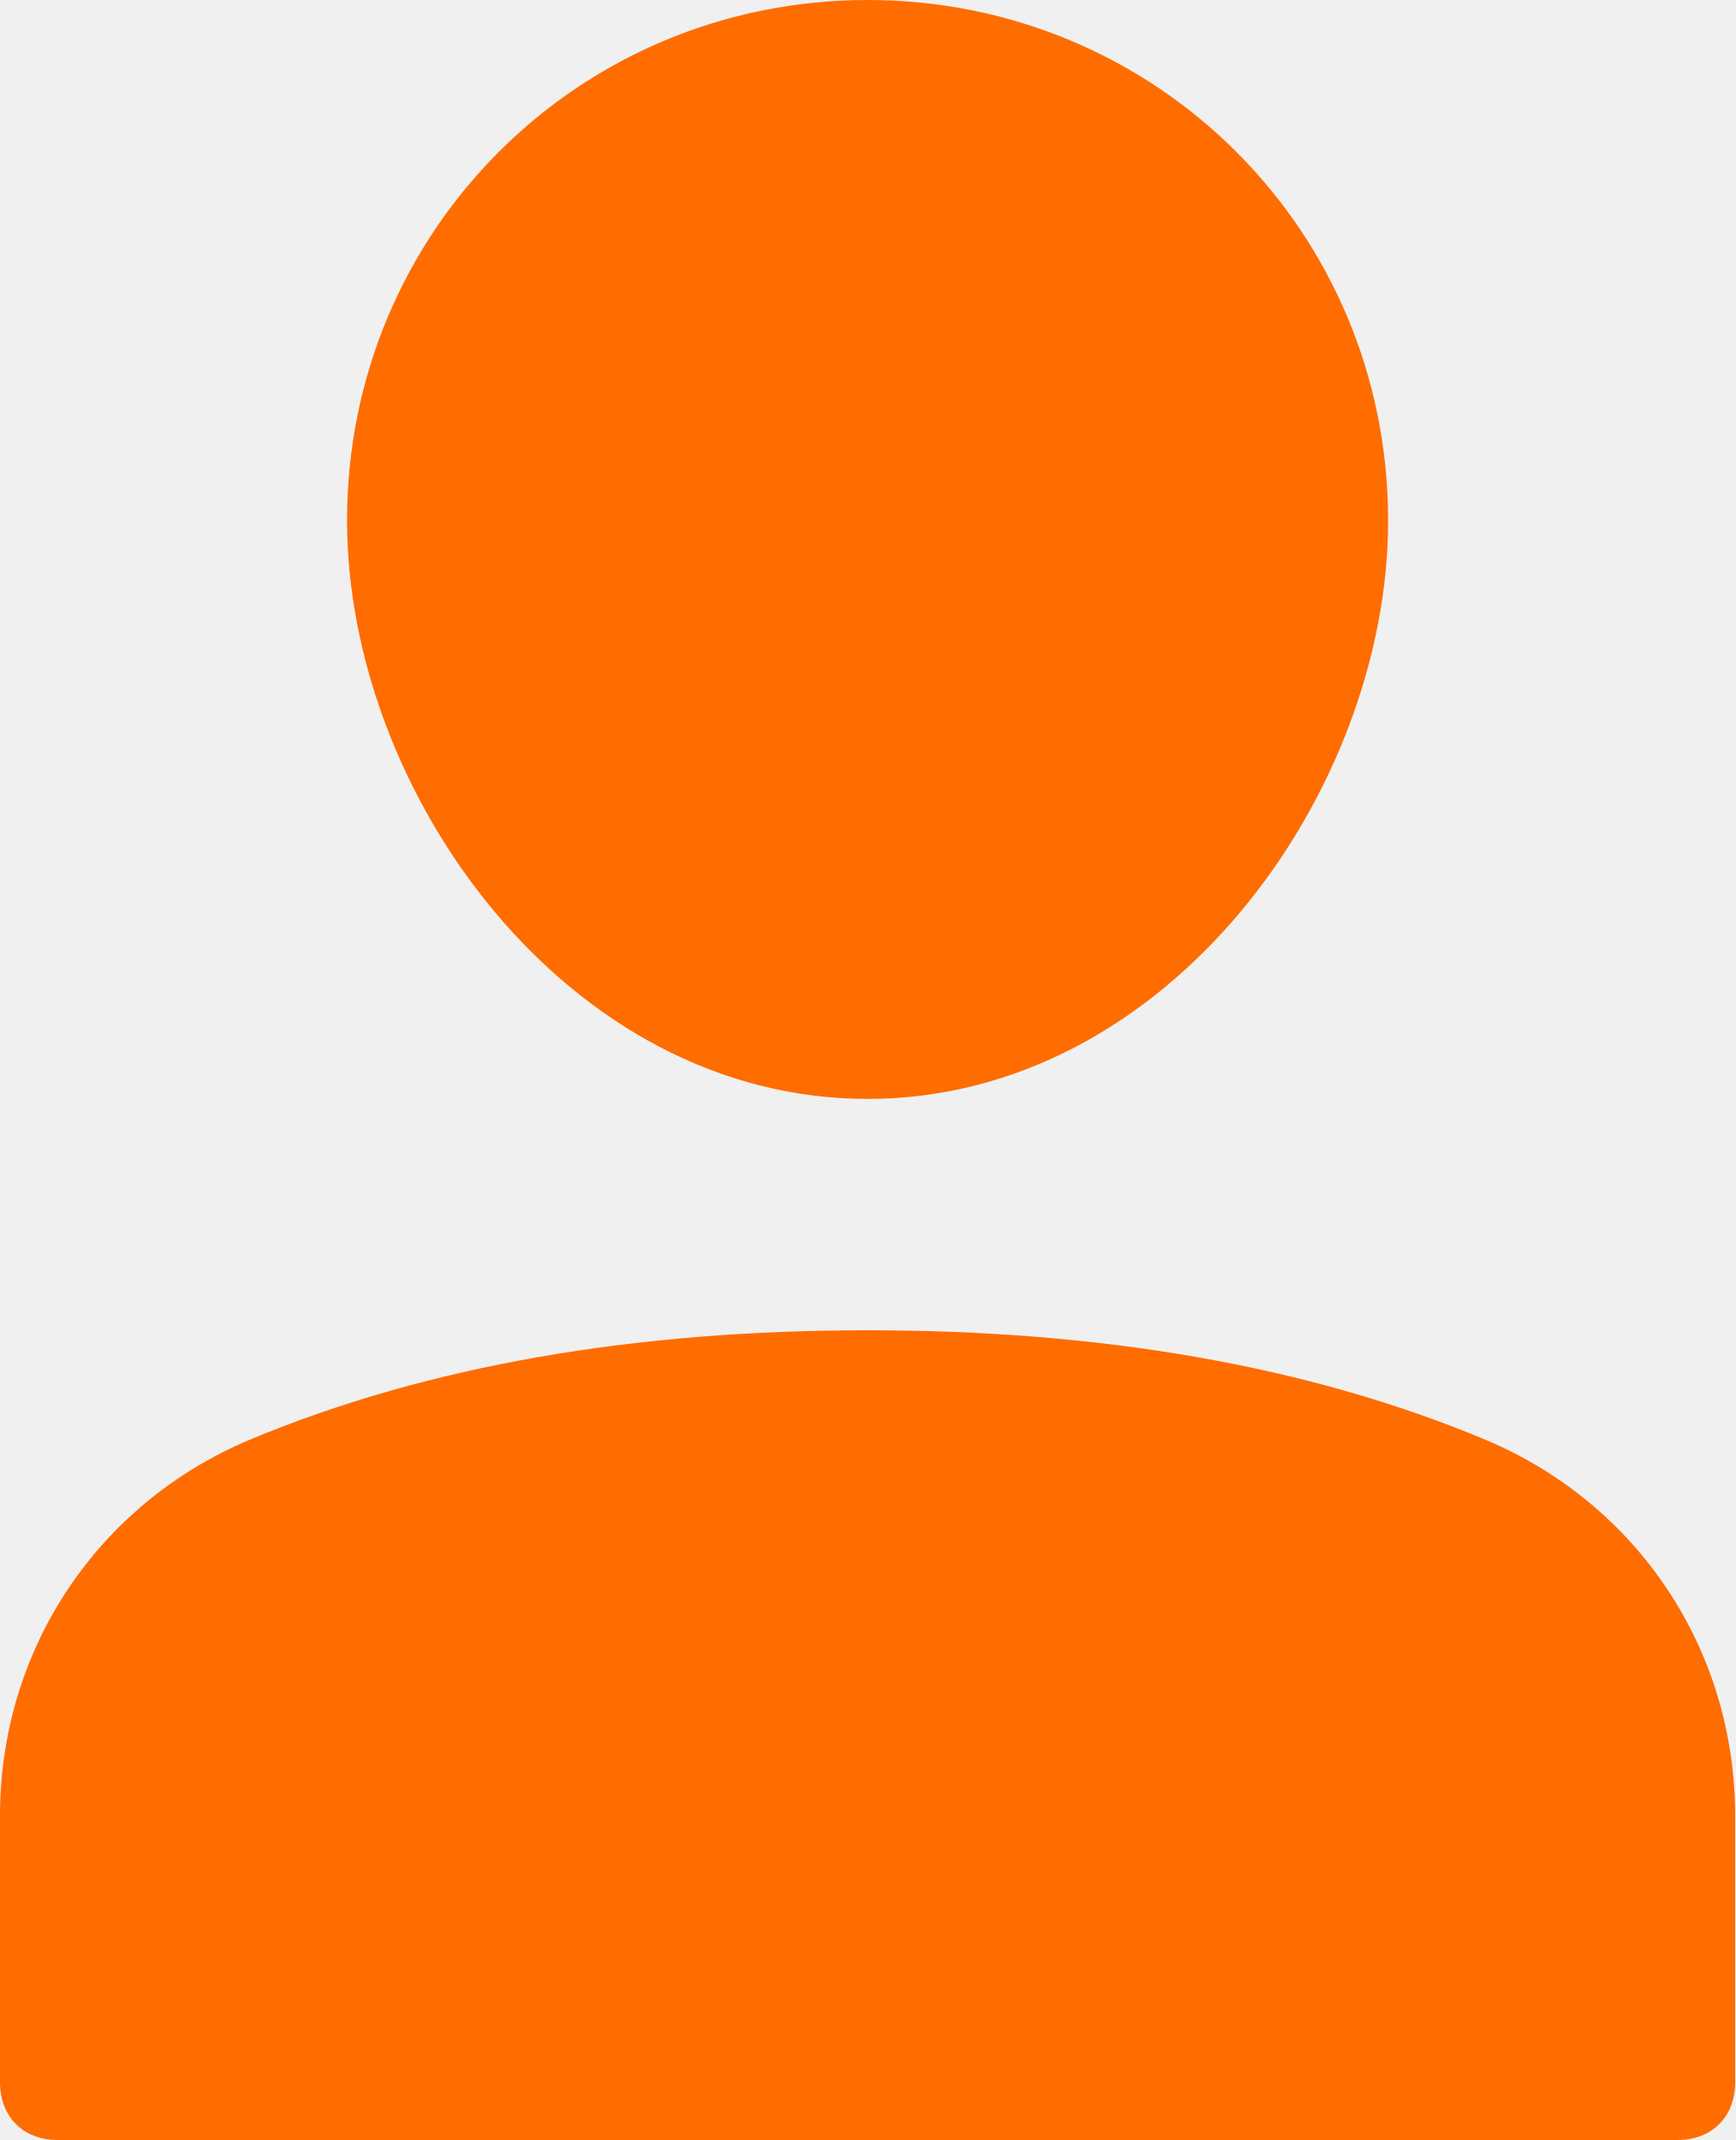
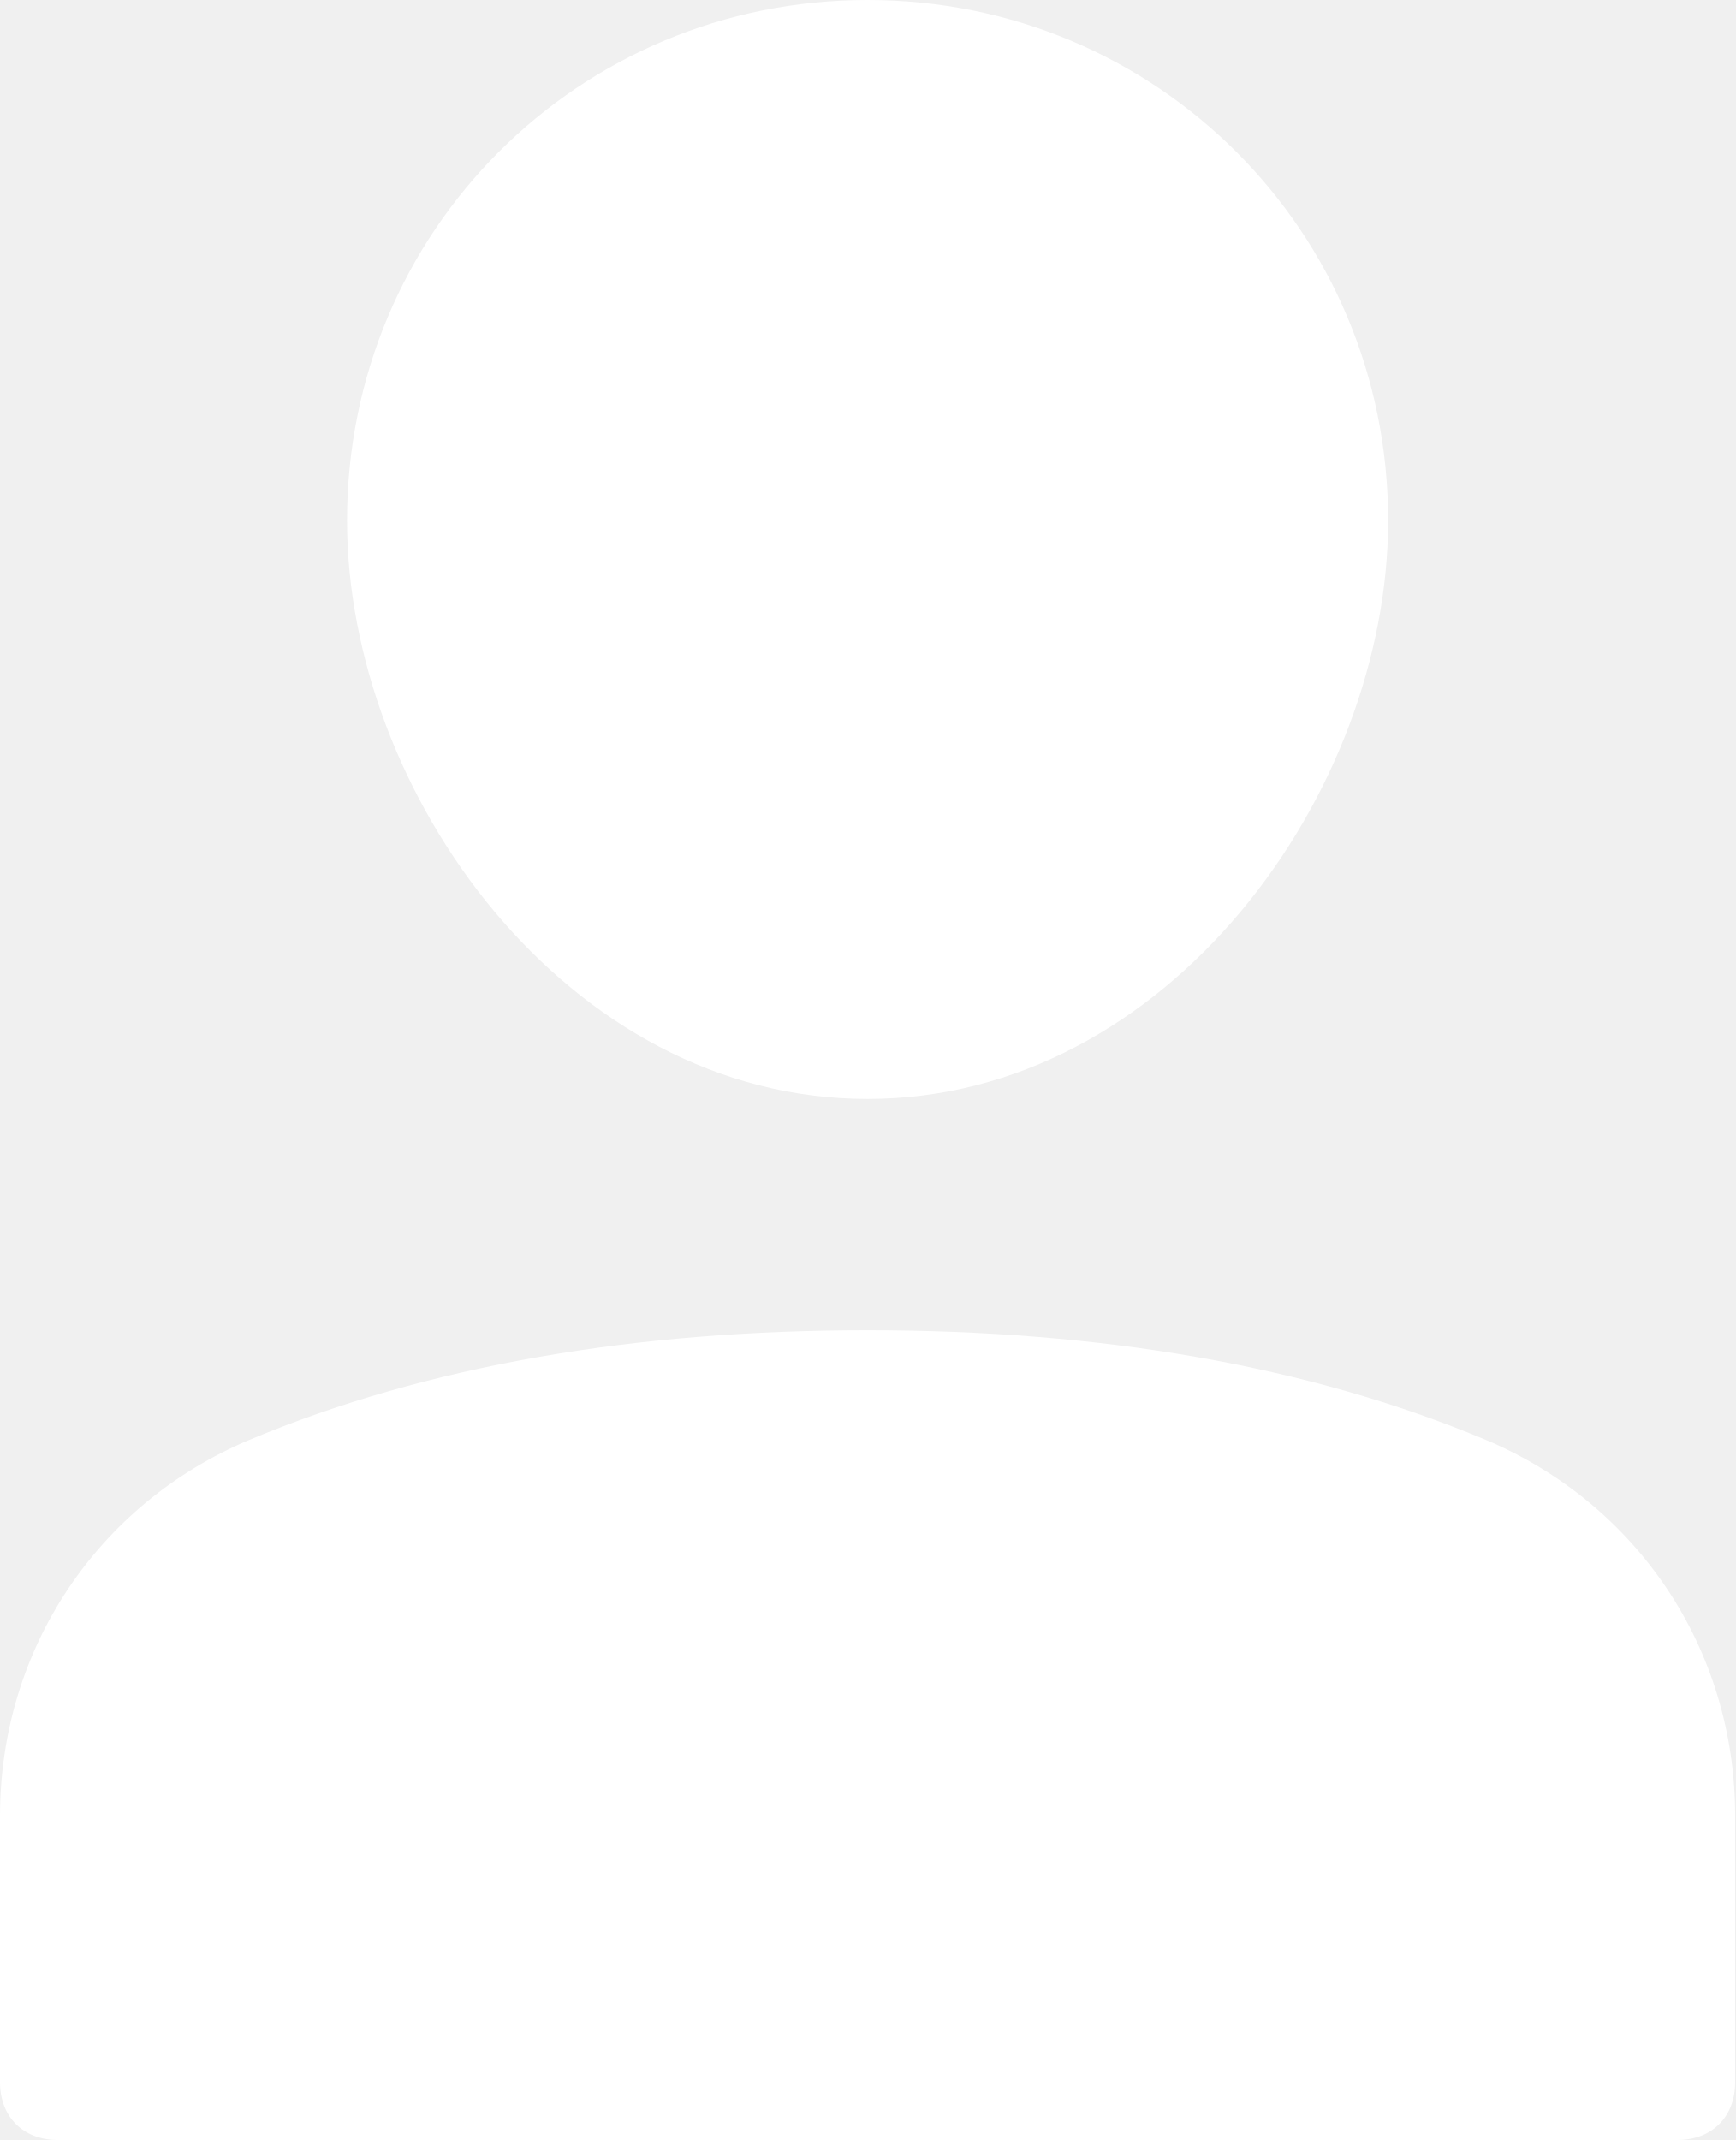
<svg xmlns="http://www.w3.org/2000/svg" width="30" height="37" viewBox="0 0 30 37" overflow="scroll">
-   <path fill="#ff6c00" d="M25.7 24.9C22.6 23.6 19 23 15 23s-7.6.6-10.7 1.9C1.7 26 0 28.5 0 31.4V36c0 .6.4 1 1 1h28c.6 0 1-.4 1-1v-4.6c0-2.9-1.7-5.4-4.3-6.5zM15 19c5.2 0 9-5.3 9-10 0-5-4-9-9-9S6 4 6 9c0 4.7 3.8 10 9 10z" />
+   <path fill="#fff" d="M25.7 24.9C22.6 23.6 19 23 15 23s-7.6.6-10.7 1.9C1.7 26 0 28.5 0 31.4V36c0 .6.4 1 1 1h28c.6 0 1-.4 1-1v-4.6c0-2.9-1.7-5.4-4.3-6.5zM15 19c5.2 0 9-5.3 9-10 0-5-4-9-9-9S6 4 6 9c0 4.7 3.8 10 9 10z" />
</svg>
